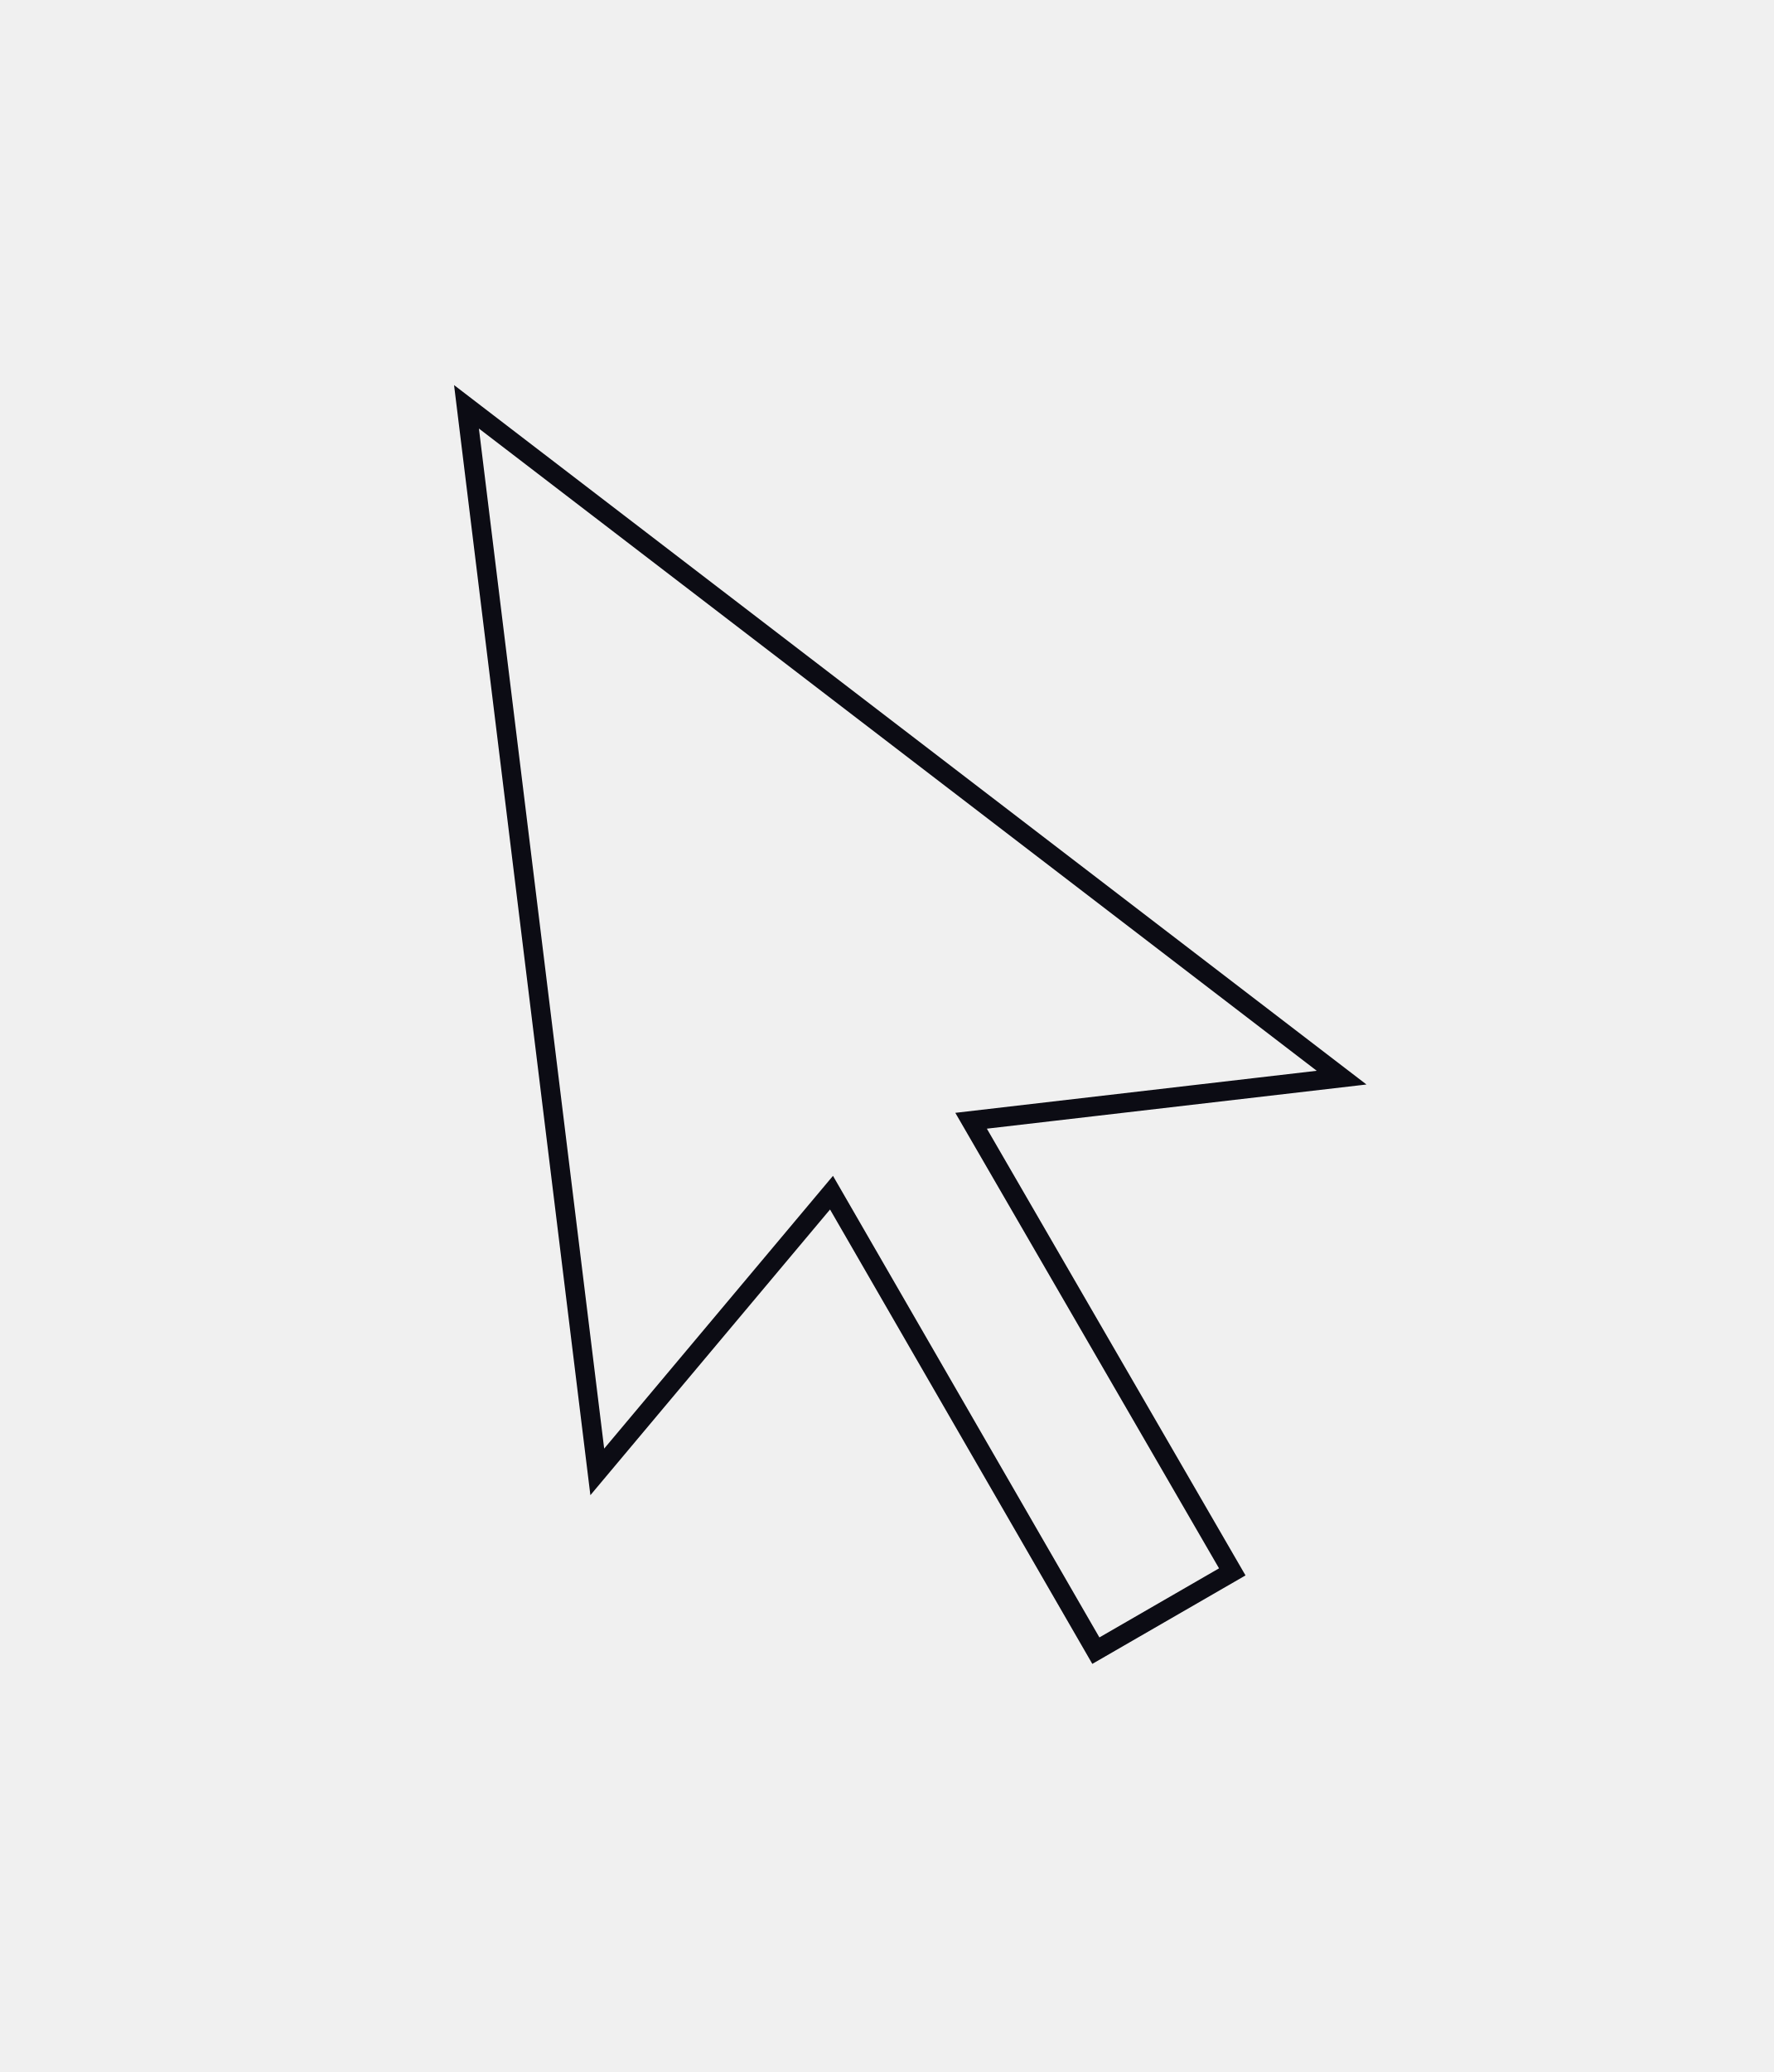
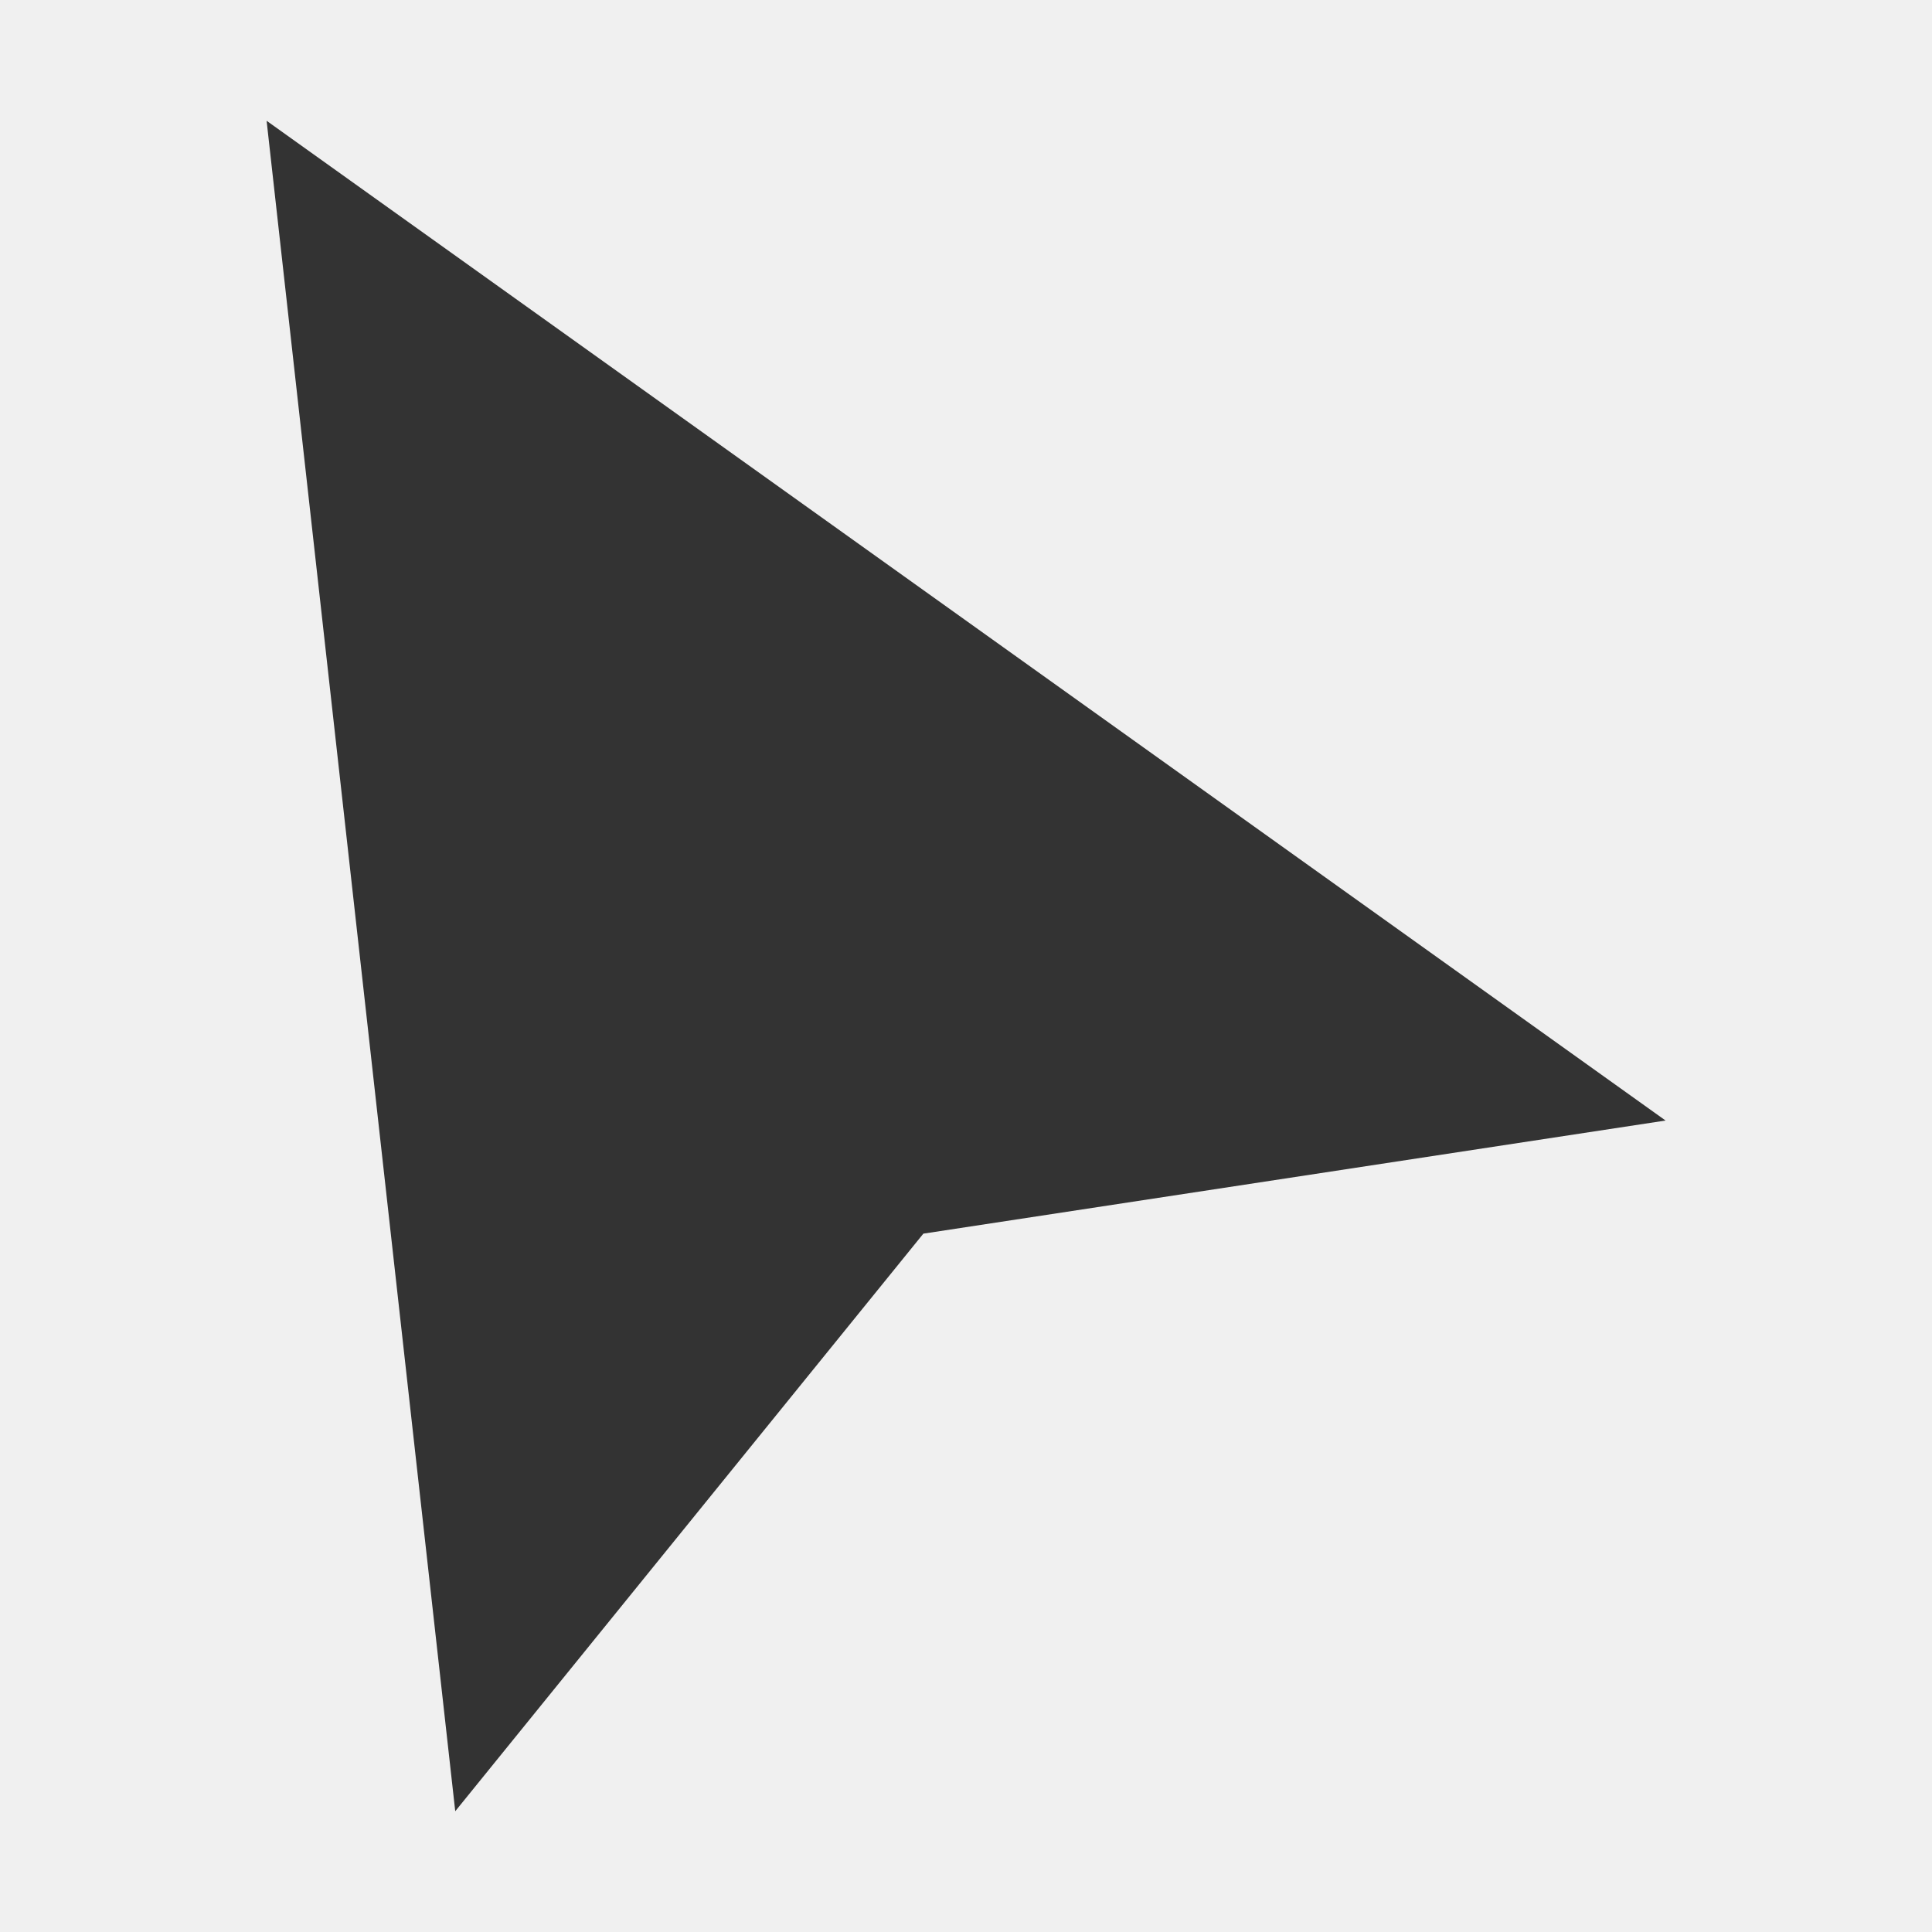
- <svg xmlns="http://www.w3.org/2000/svg" height="153px" style="enable-background:new 0 0 131 153;" version="1.1" viewBox="0 0 131 153" width="131px" xml:space="preserve" id="svg6545">
-   <style type="text/css" id="style6547">
- 
- 	.st0{fill:#EF3E42;}
- 	.st1{fill:#FFFFFF;}
- 	.st2{fill:none;}
- 	.st3{fill-rule:evenodd;clip-rule:evenodd;fill:#FFFFFF;}
- 
- </style>
-   <defs id="defs6549" />
-   <polygon points="119.7,118.5 108.2,130 69.6,91.4 53.7,125.5 12.2,22.8 12.2,22.8 117.4,66.3 81.6,80.5 " id="polygon6551" style="fill:none;stroke:#0c0c14;stroke-width:2;stroke-miterlimit:4;stroke-opacity:1;stroke-dasharray:none" transform="matrix(0.6909823,0.1851482,-0.1851482,0.6909823,30.24599,12.02637)" />
-   <rect class="st2" height="153" id="_x3C_Slice_x3E__100_" width="131" />
+ <svg xmlns="http://www.w3.org/2000/svg" version="1.1" id="Capa_1" x="0px" y="0px" viewBox="0 0 11.102 11.102" xml:space="preserve" width="32" height="32">
+   <defs id="defs5344" />
+   <path d="M 1.532,0.694 2.616,10.408 5.306,7.089 9.571,6.439 Z" id="path5310" style="fill:#333333" />
+   <g id="g5312" transform="translate(0,-166.5347)" />
+   <g id="g5314" transform="translate(0,-166.5347)" />
+   <g id="g5316" transform="translate(0,-166.5347)" />
+   <g id="g5318" transform="translate(0,-166.5347)" />
+   <g id="g5320" transform="translate(0,-166.5347)" />
+   <g id="g5322" transform="translate(0,-166.5347)" />
+   <g id="g5324" transform="translate(0,-166.5347)" />
+   <g id="g5326" transform="translate(0,-166.5347)" />
+   <g id="g5328" transform="translate(0,-166.5347)" />
+   <g id="g5330" transform="translate(0,-166.5347)" />
+   <g id="g5332" transform="translate(0,-166.5347)" />
+   <g id="g5334" transform="translate(0,-166.5347)" />
+   <g id="g5336" transform="translate(0,-166.5347)" />
+   <g id="g5338" transform="translate(0,-166.5347)" />
+   <g id="g5340" transform="translate(0,-166.5347)" />
</svg>
